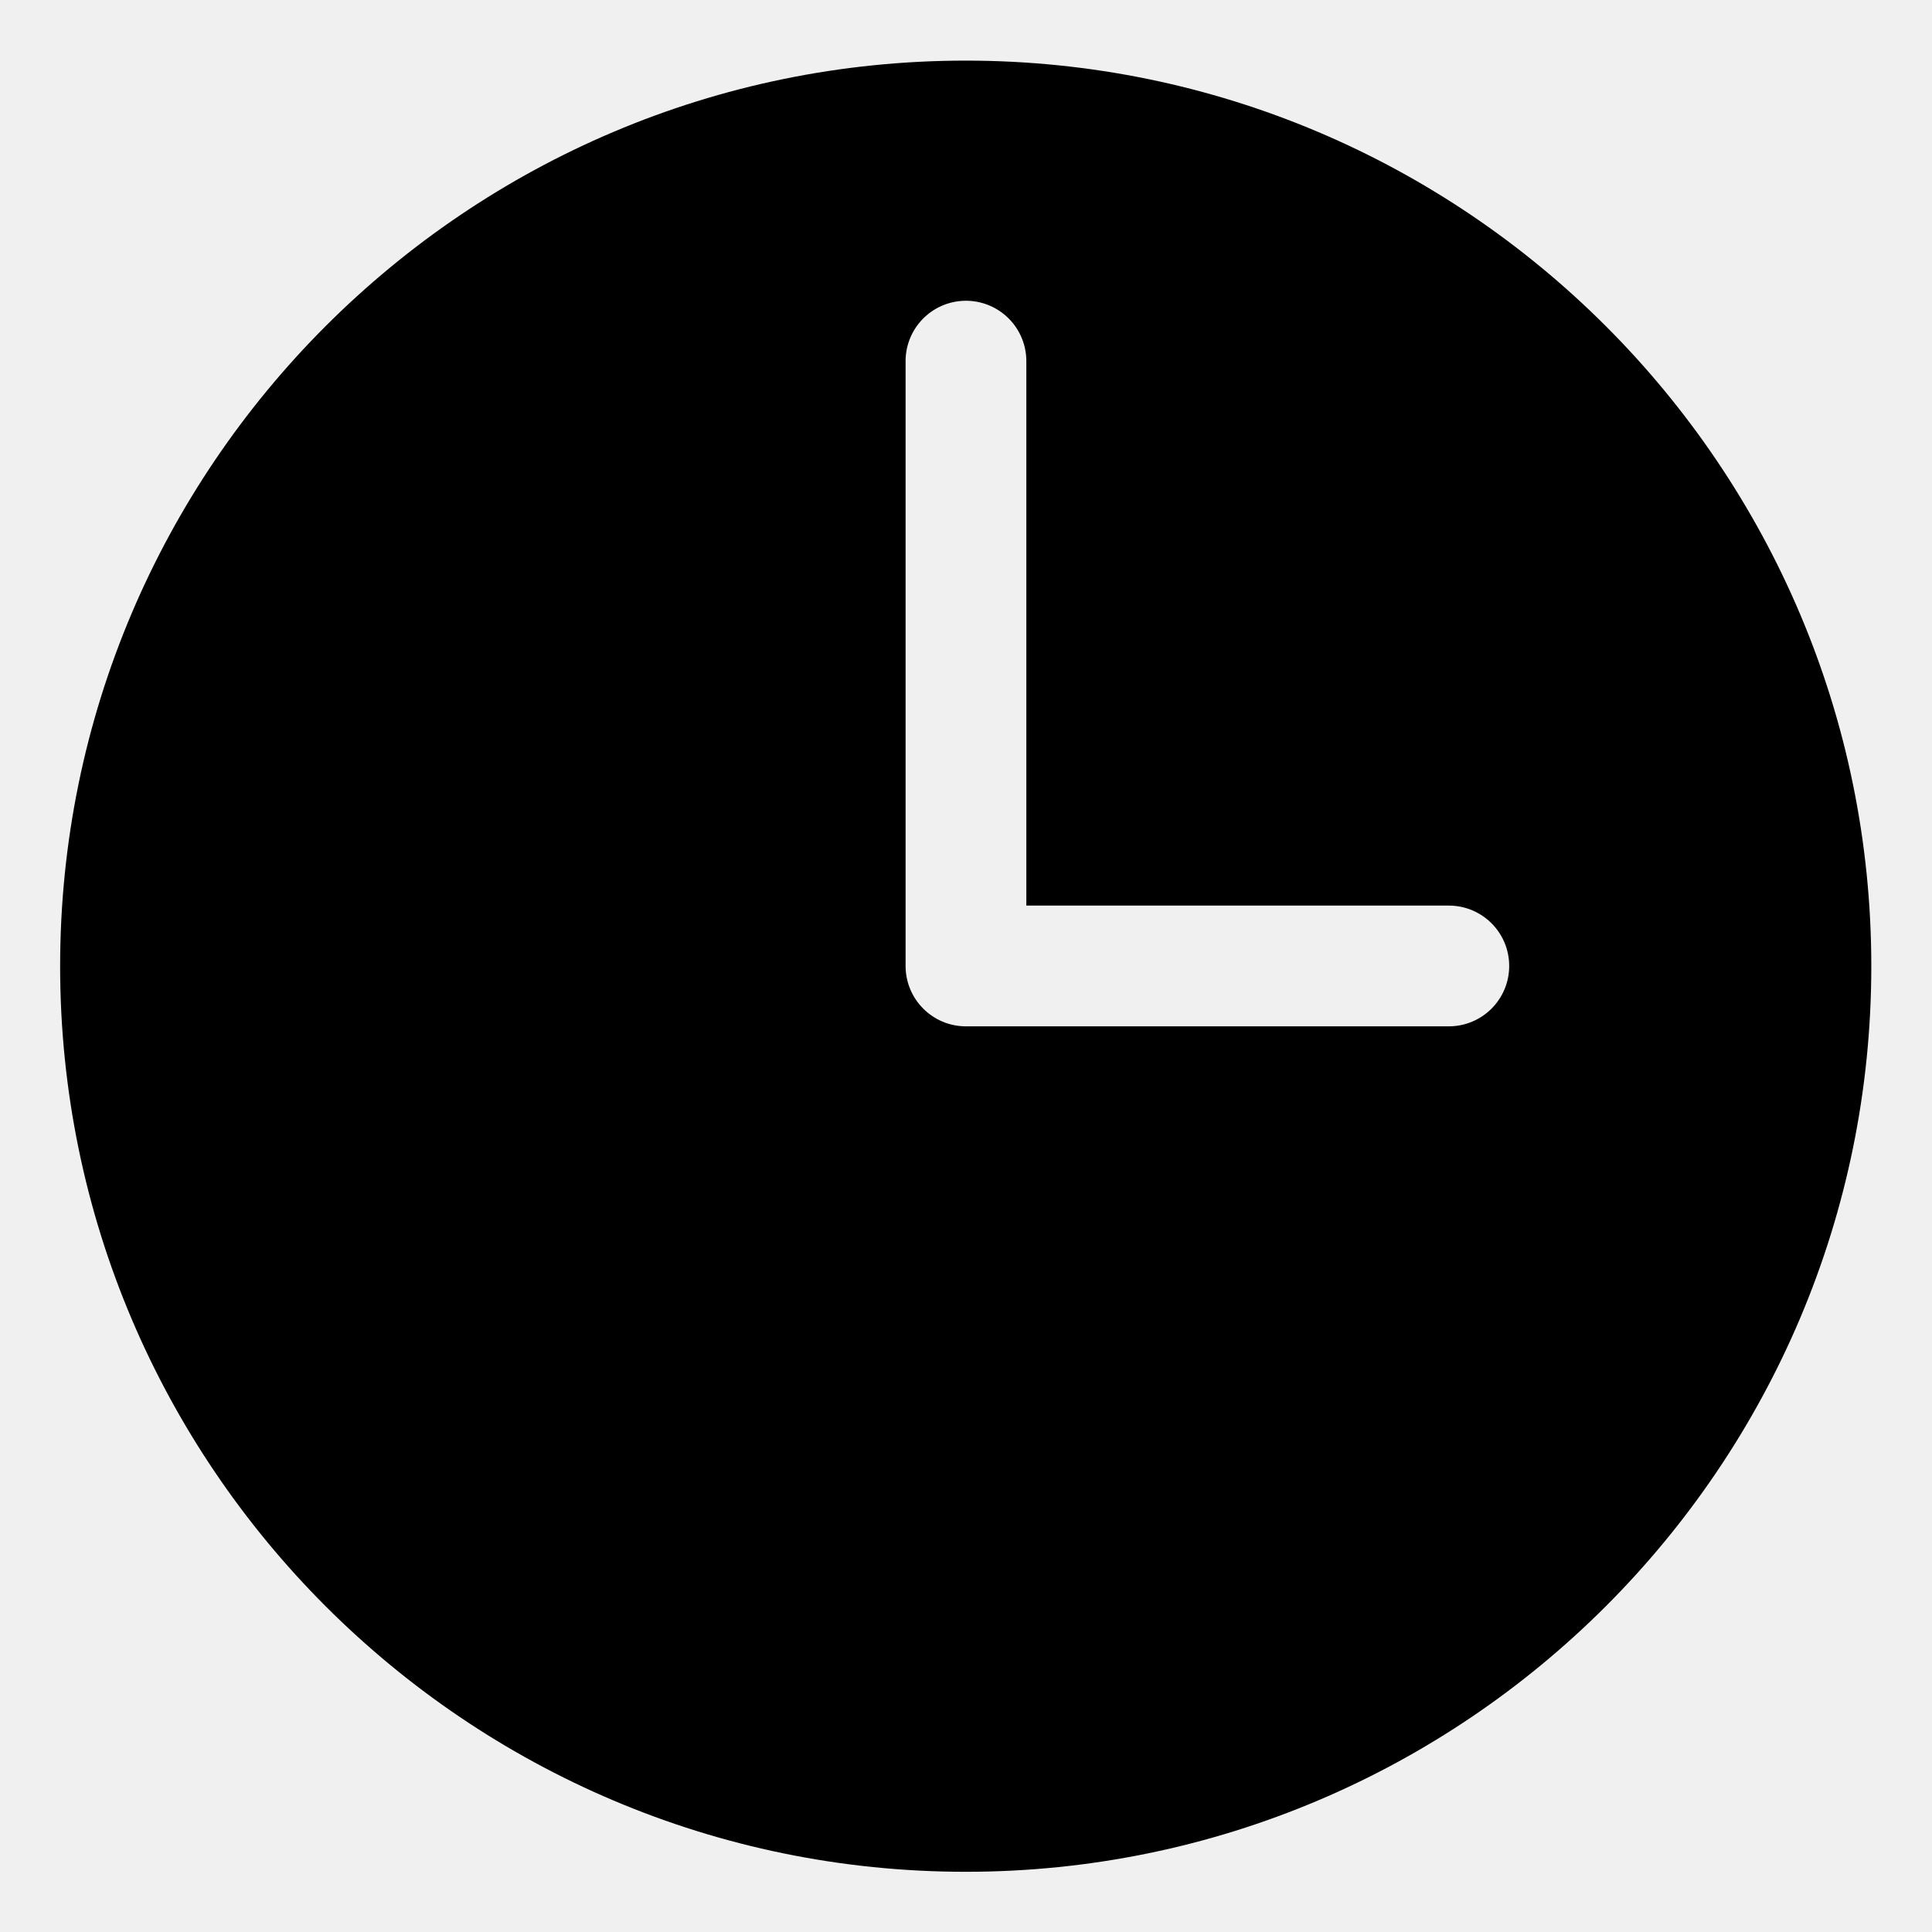
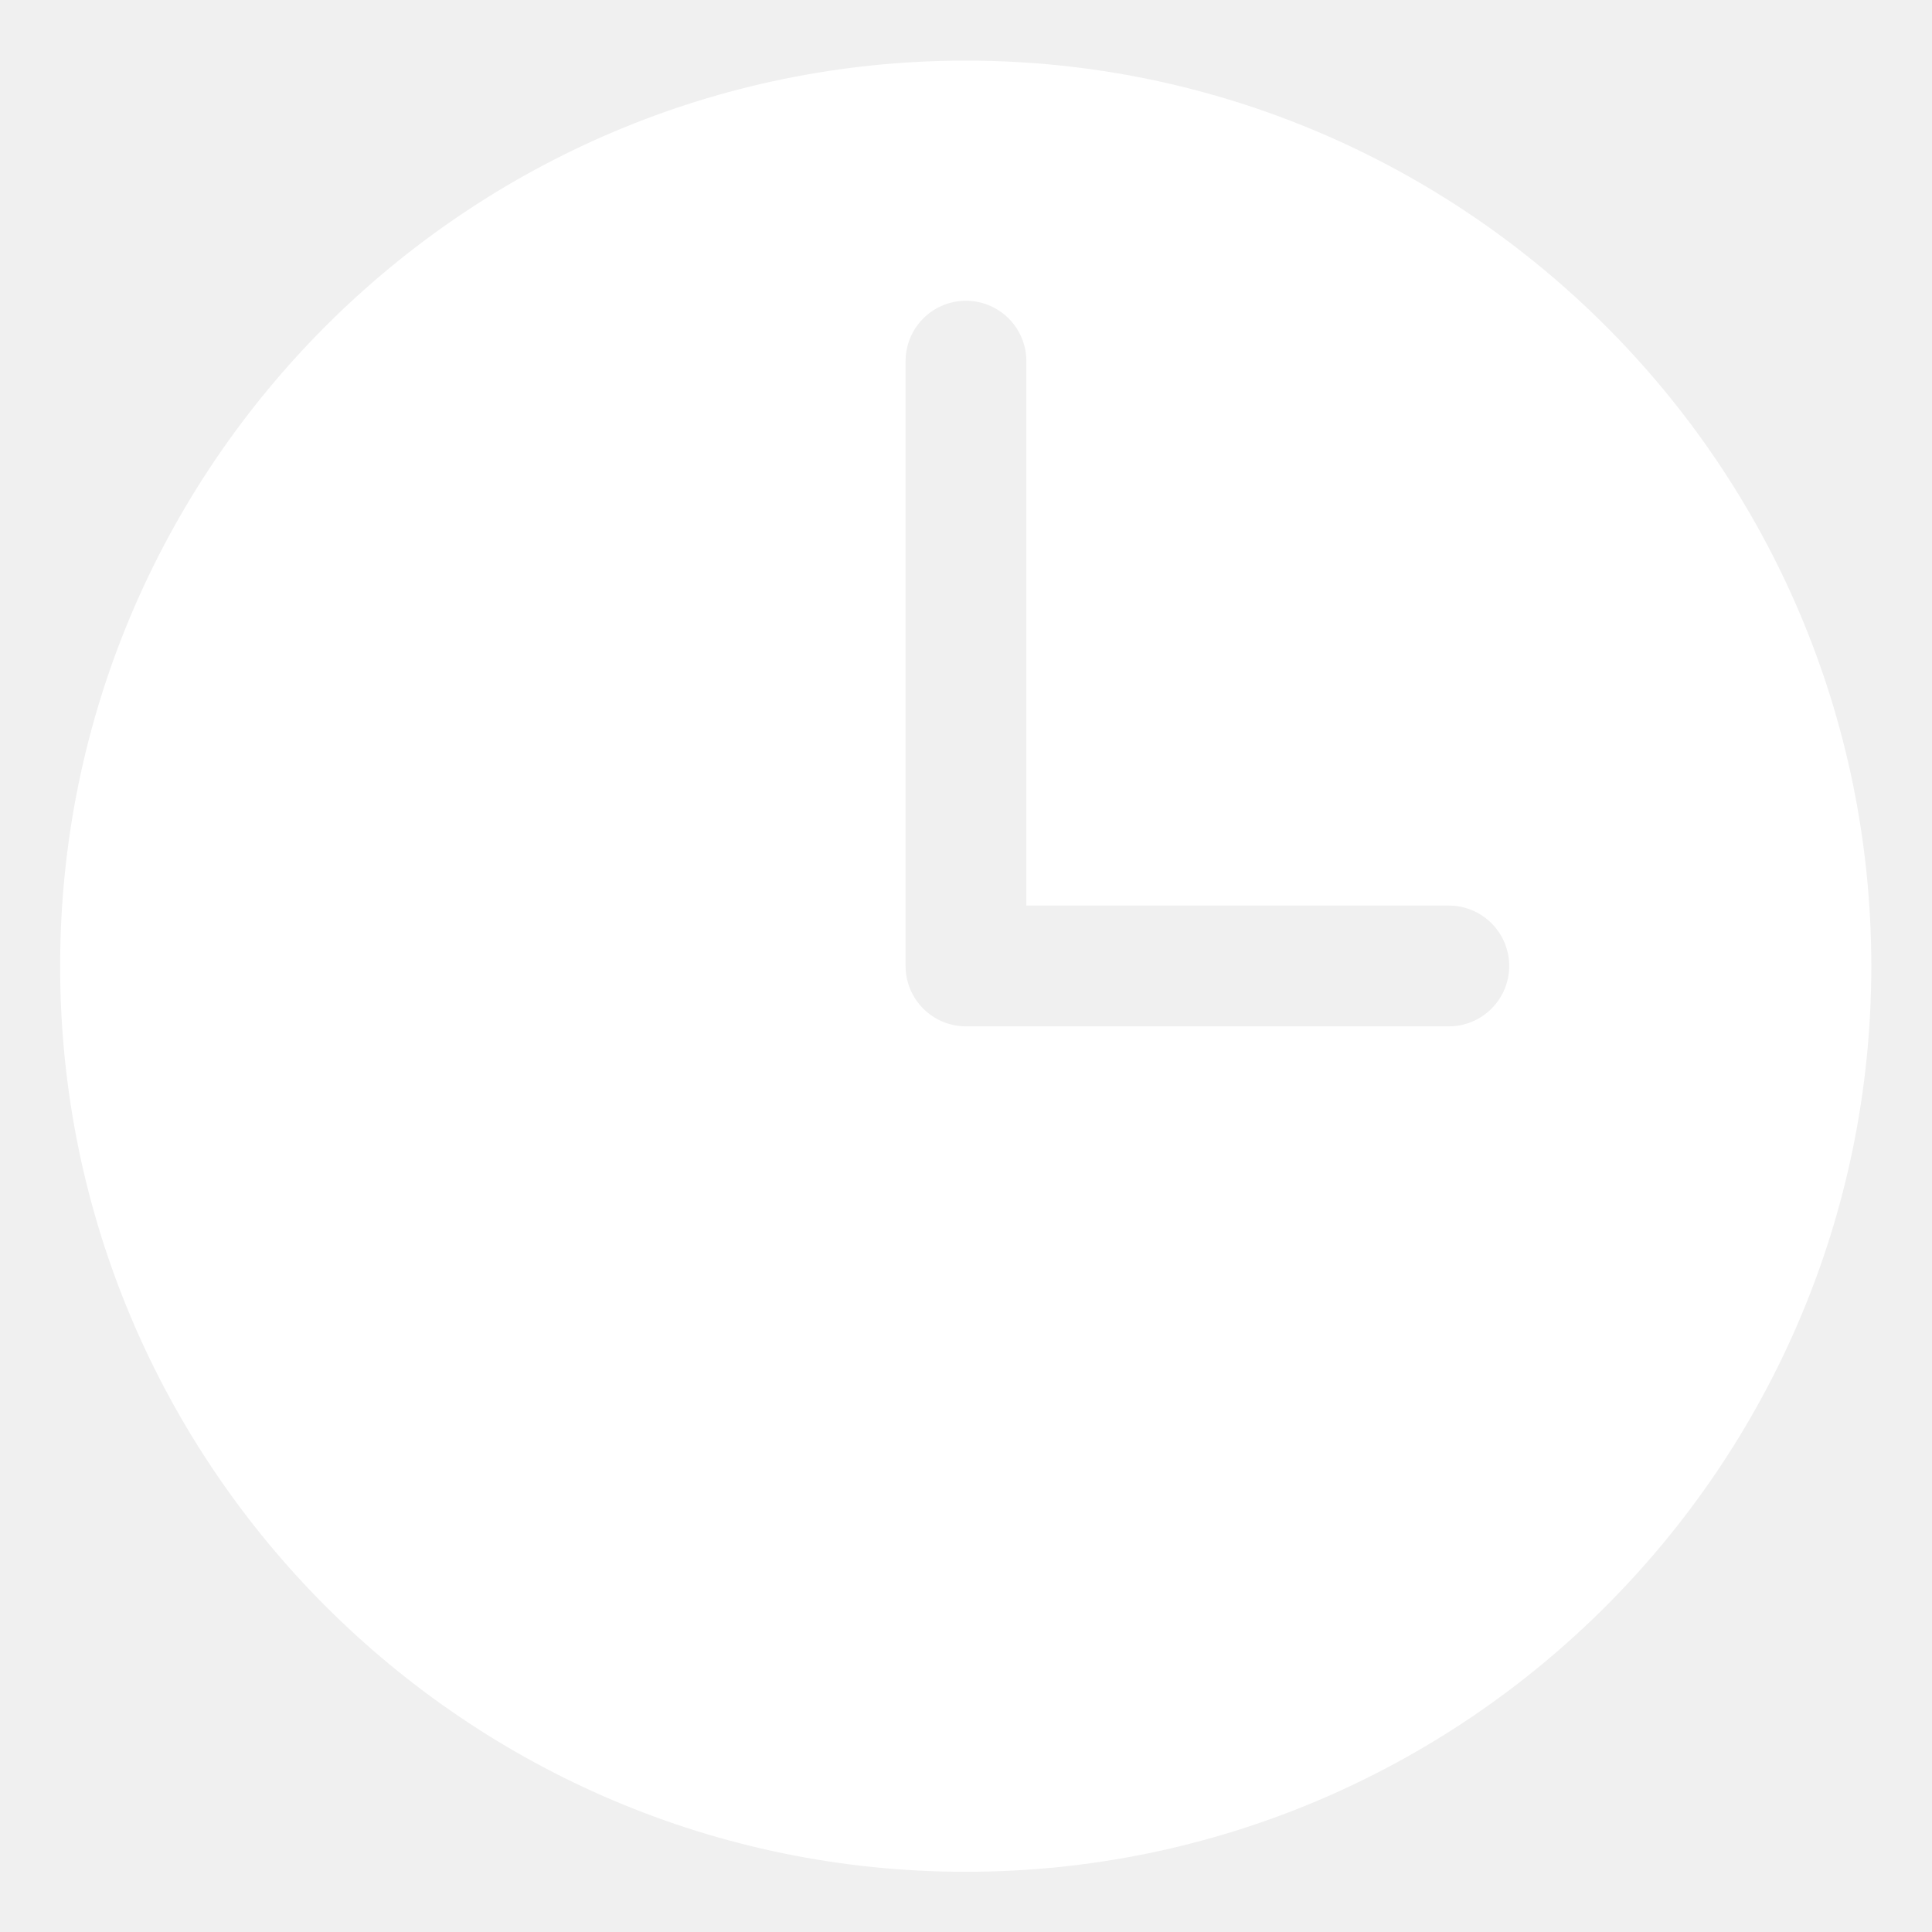
<svg xmlns="http://www.w3.org/2000/svg" height="32" id="svg8" version="1.1" viewBox="0 0 8.467 8.467" width="32">
  <defs id="defs2" />
  <g id="layer1" transform="translate(0,-288.5333)">
-     <path d="M 15.996 1.004 C 7.724 1.004 0.996 7.731 0.996 16.004 C 0.996 24.276 7.724 31.004 15.996 31.004 C 24.269 31.004 30.996 24.276 30.996 16.004 C 30.996 7.731 24.269 1.004 15.996 1.004 z M 15.982 4.982 A 1 1 0 0 1 17 6.002 L 17 15 L 23.998 15 A 1 1 0 1 1 23.998 17 L 15.996 17 A 1 1 0 0 1 15 16.004 L 15 6.002 A 1 1 0 0 1 15.982 4.982 z " id="path879" style="color:#000000;font-style:normal;font-variant:normal;font-weight:normal;font-stretch:normal;font-size:medium;line-height:normal;font-family:sans-serif;font-variant-ligatures:normal;font-variant-position:normal;font-variant-caps:normal;font-variant-numeric:normal;font-variant-alternates:normal;font-feature-settings:normal;text-indent:0;text-align:start;text-decoration:none;text-decoration-line:none;text-decoration-style:solid;text-decoration-color:#000000;letter-spacing:normal;word-spacing:normal;text-transform:none;writing-mode:lr-tb;direction:ltr;text-orientation:mixed;dominant-baseline:auto;baseline-shift:baseline;text-anchor:start;white-space:normal;shape-padding:0;clip-rule:nonzero;display:inline;overflow:visible;visibility:visible;opacity:1;isolation:auto;mix-blend-mode:normal;color-interpolation:sRGB;color-interpolation-filters:linearRGB;solid-color:#000000;solid-opacity:1;vector-effect:none;fill:#000000;fill-opacity:1;fill-rule:nonzero;stroke:none;stroke-width:2;stroke-linecap:round;stroke-linejoin:round;stroke-miterlimit:4;stroke-dasharray:none;stroke-dashoffset:0;stroke-opacity:1;paint-order:stroke fill markers;color-rendering:auto;image-rendering:auto;shape-rendering:auto;text-rendering:auto;enable-background:accumulate" transform="matrix(0.2645833,0,0,0.2645833,0,288.5333)" />
+     <path d="M 15.996 1.004 C 7.724 1.004 0.996 7.731 0.996 16.004 C 0.996 24.276 7.724 31.004 15.996 31.004 C 24.269 31.004 30.996 24.276 30.996 16.004 C 30.996 7.731 24.269 1.004 15.996 1.004 z M 15.982 4.982 A 1 1 0 0 1 17 6.002 L 17 15 L 23.998 15 A 1 1 0 1 1 23.998 17 L 15.996 17 A 1 1 0 0 1 15 16.004 L 15 6.002 A 1 1 0 0 1 15.982 4.982 z " id="path879" style="color:#fff;font-style:normal;font-variant:normal;font-weight:normal;font-stretch:normal;font-size:medium;line-height:normal;font-family:sans-serif;font-variant-ligatures:normal;font-variant-position:normal;font-variant-caps:normal;font-variant-numeric:normal;font-variant-alternates:normal;font-feature-settings:normal;text-indent:0;text-align:start;text-decoration:none;text-decoration-line:none;text-decoration-style:solid;text-decoration-color:#fff;letter-spacing:normal;word-spacing:normal;text-transform:none;writing-mode:lr-tb;direction:ltr;text-orientation:mixed;dominant-baseline:auto;baseline-shift:baseline;text-anchor:start;white-space:normal;shape-padding:0;clip-rule:nonzero;display:inline;overflow:visible;visibility:visible;opacity:1;isolation:auto;mix-blend-mode:normal;color-interpolation:sRGB;color-interpolation-filters:linearRGB;solid-color:#fff;solid-opacity:1;vector-effect:none;fill:#fff;fill-opacity:1;fill-rule:nonzero;stroke:none;stroke-width:2;stroke-linecap:round;stroke-linejoin:round;stroke-miterlimit:4;stroke-dasharray:none;stroke-dashoffset:0;stroke-opacity:1;paint-order:stroke fill markers;color-rendering:auto;image-rendering:auto;shape-rendering:auto;text-rendering:auto;enable-background:accumulate" transform="matrix(0.2645833,0,0,0.2645833,0,288.5333)" />
  </g>
</svg>
